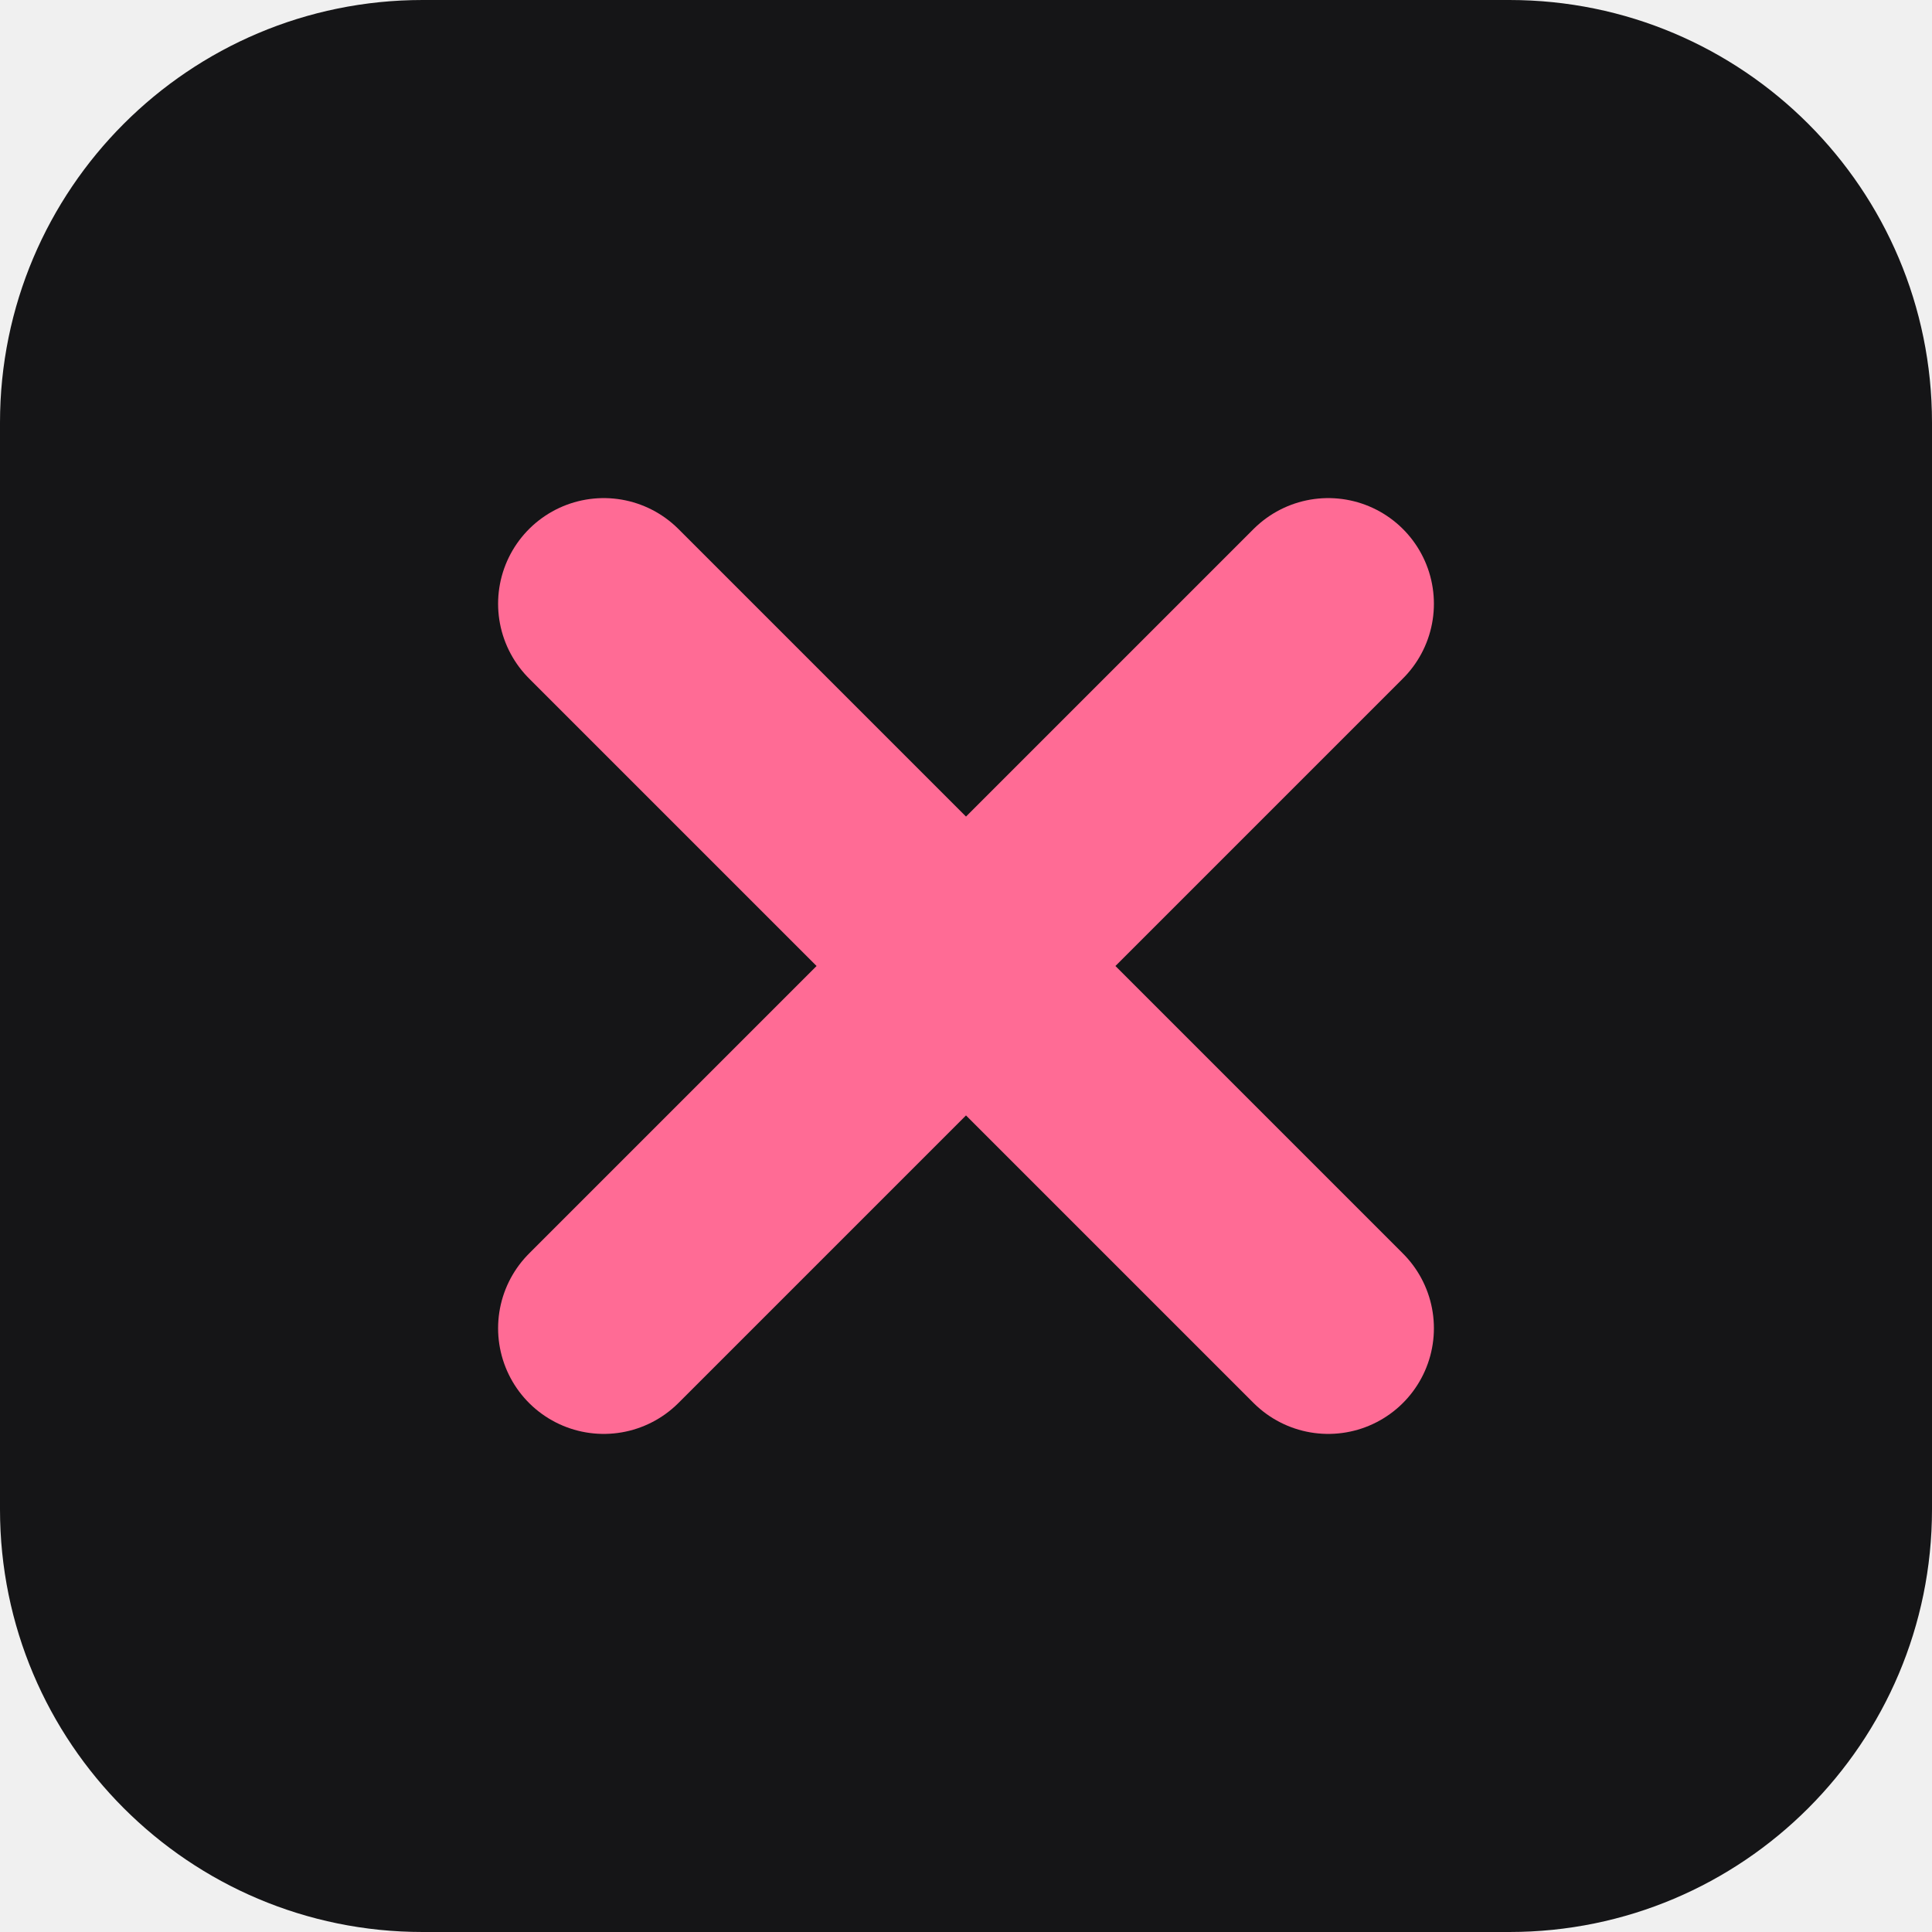
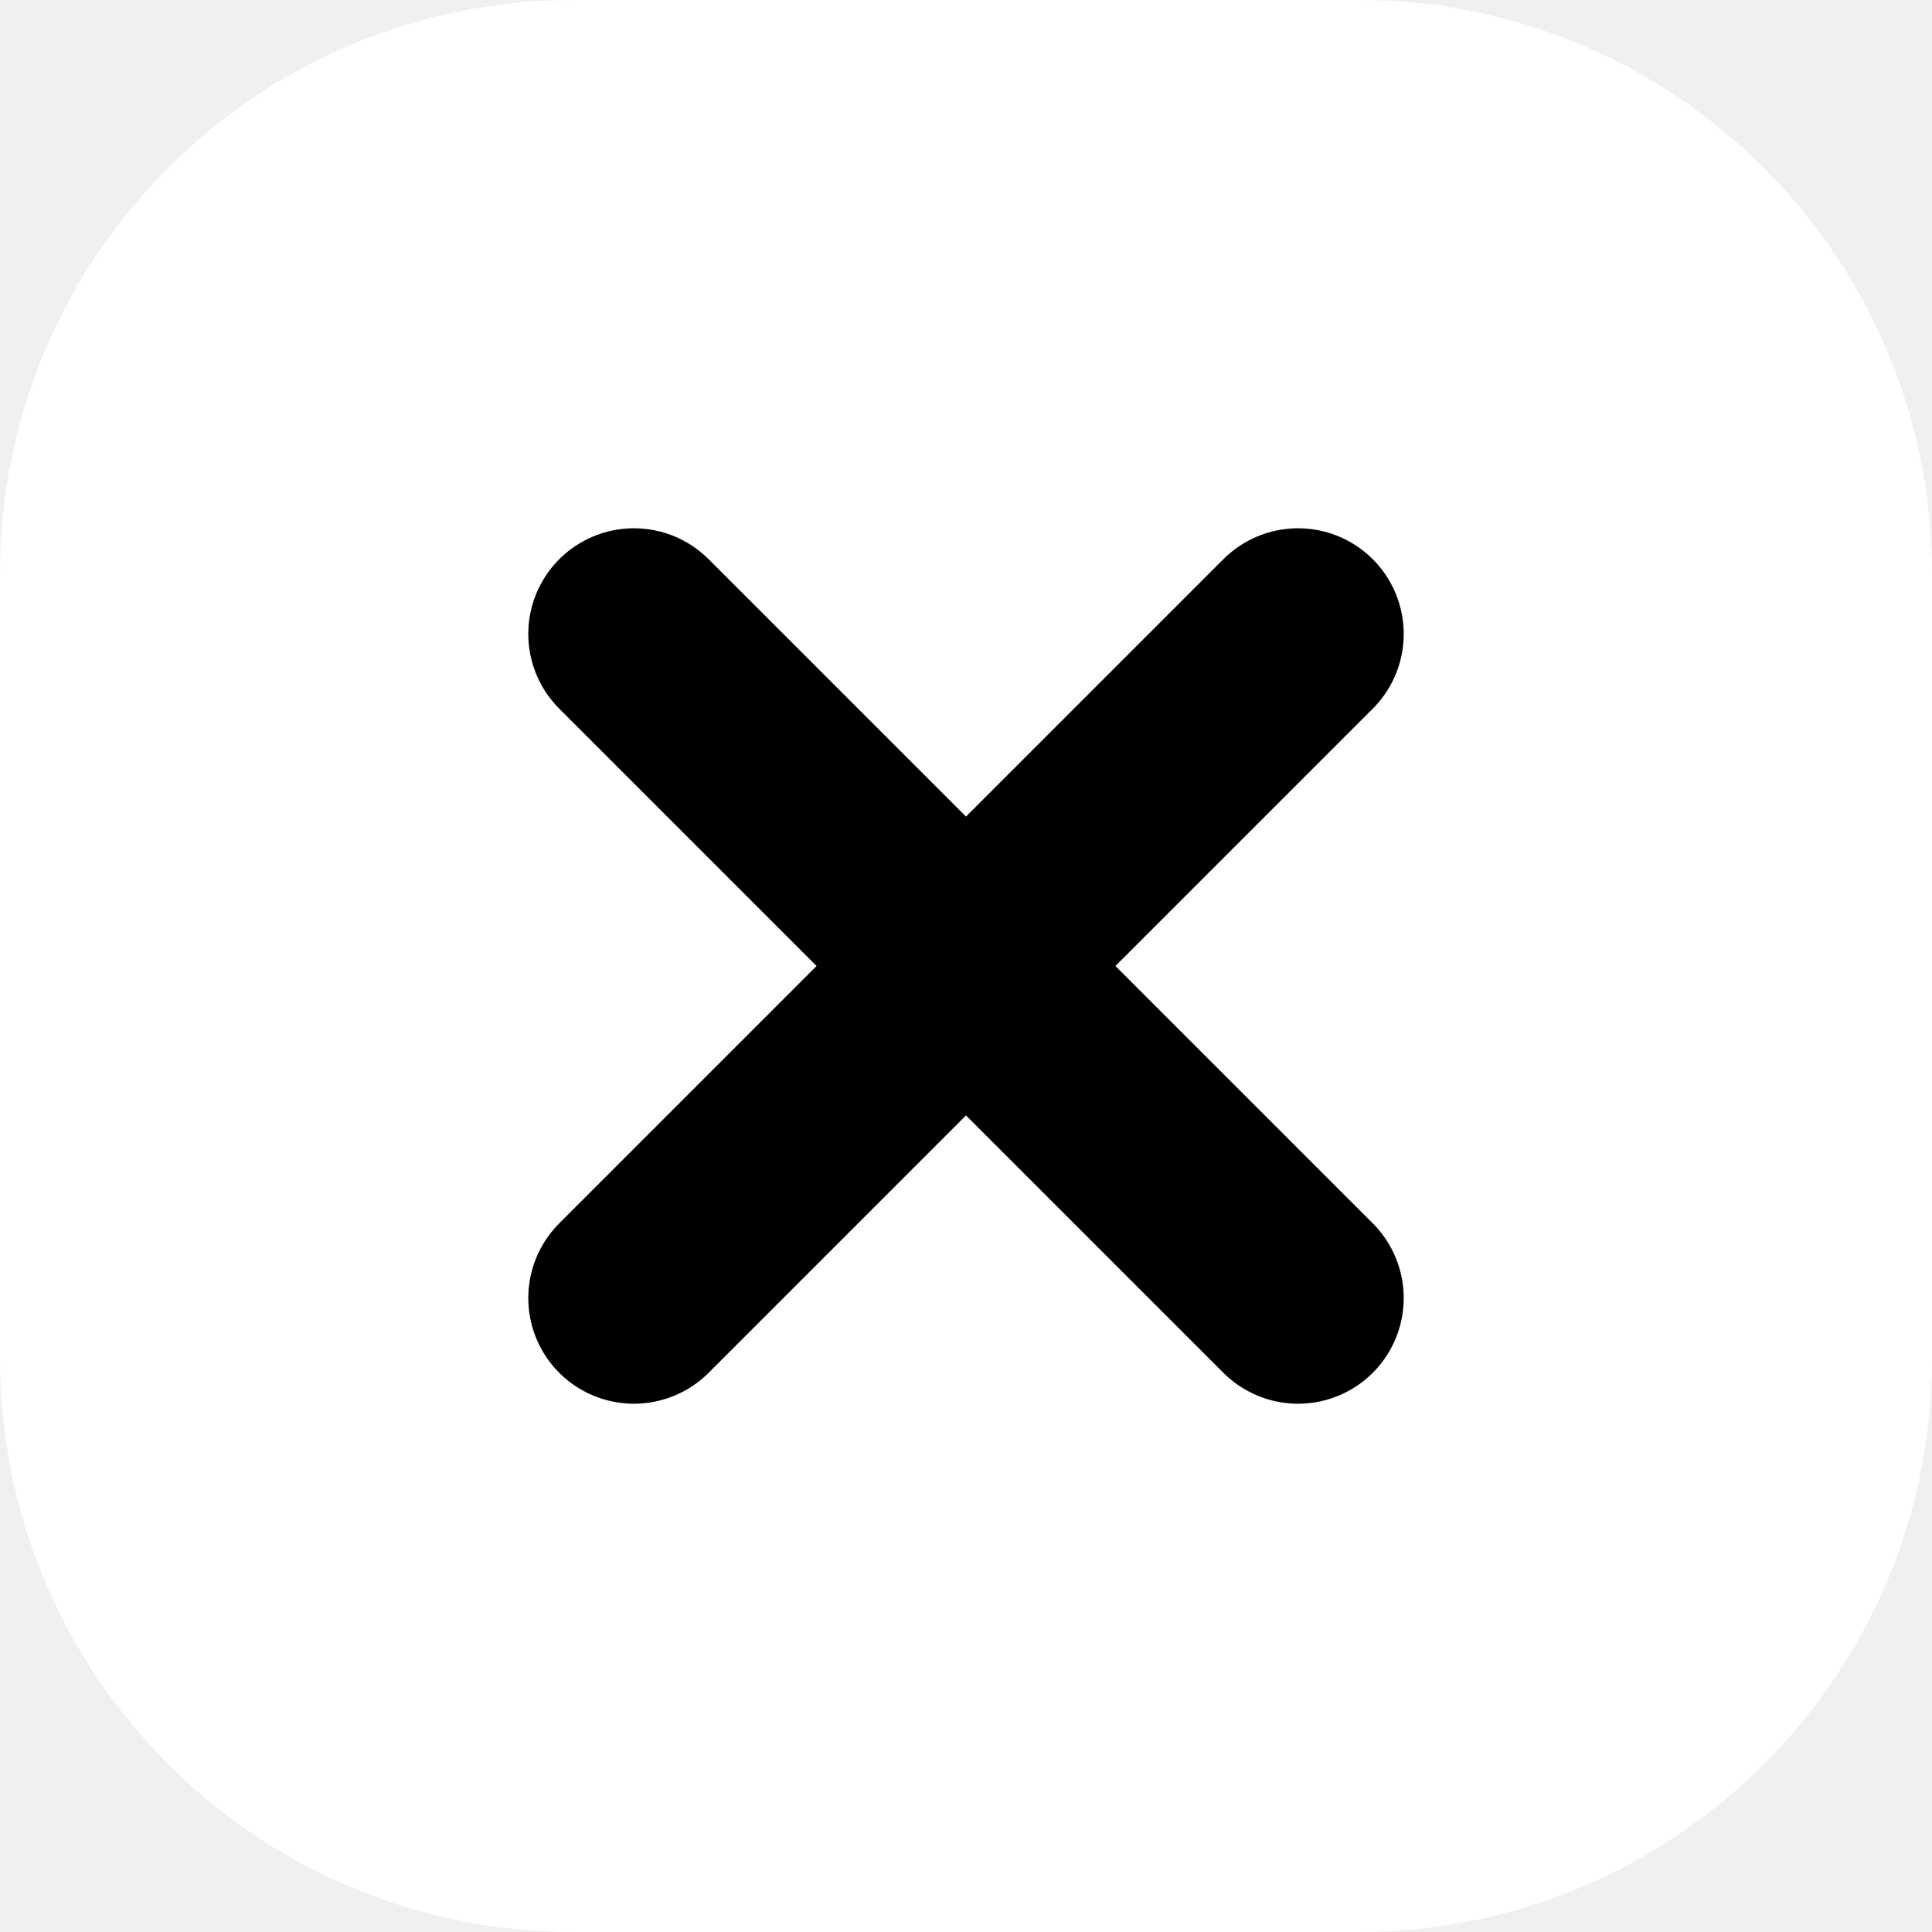
<svg xmlns="http://www.w3.org/2000/svg" viewBox="0 0 64 64">
-   <rect width="64" height="64" rx="14" fill="#151517" />
-   <path d="M20 20l24 24M44 20L20 44" stroke="#ff6b95" stroke-width="7" stroke-linecap="round" />
+   <rect width="64" height="64" rx="19" fill="#fff" />
+   <path d="M21 21l22 22M43 21L21 43" stroke="#000" stroke-width="7" stroke-linecap="round" />
</svg>
